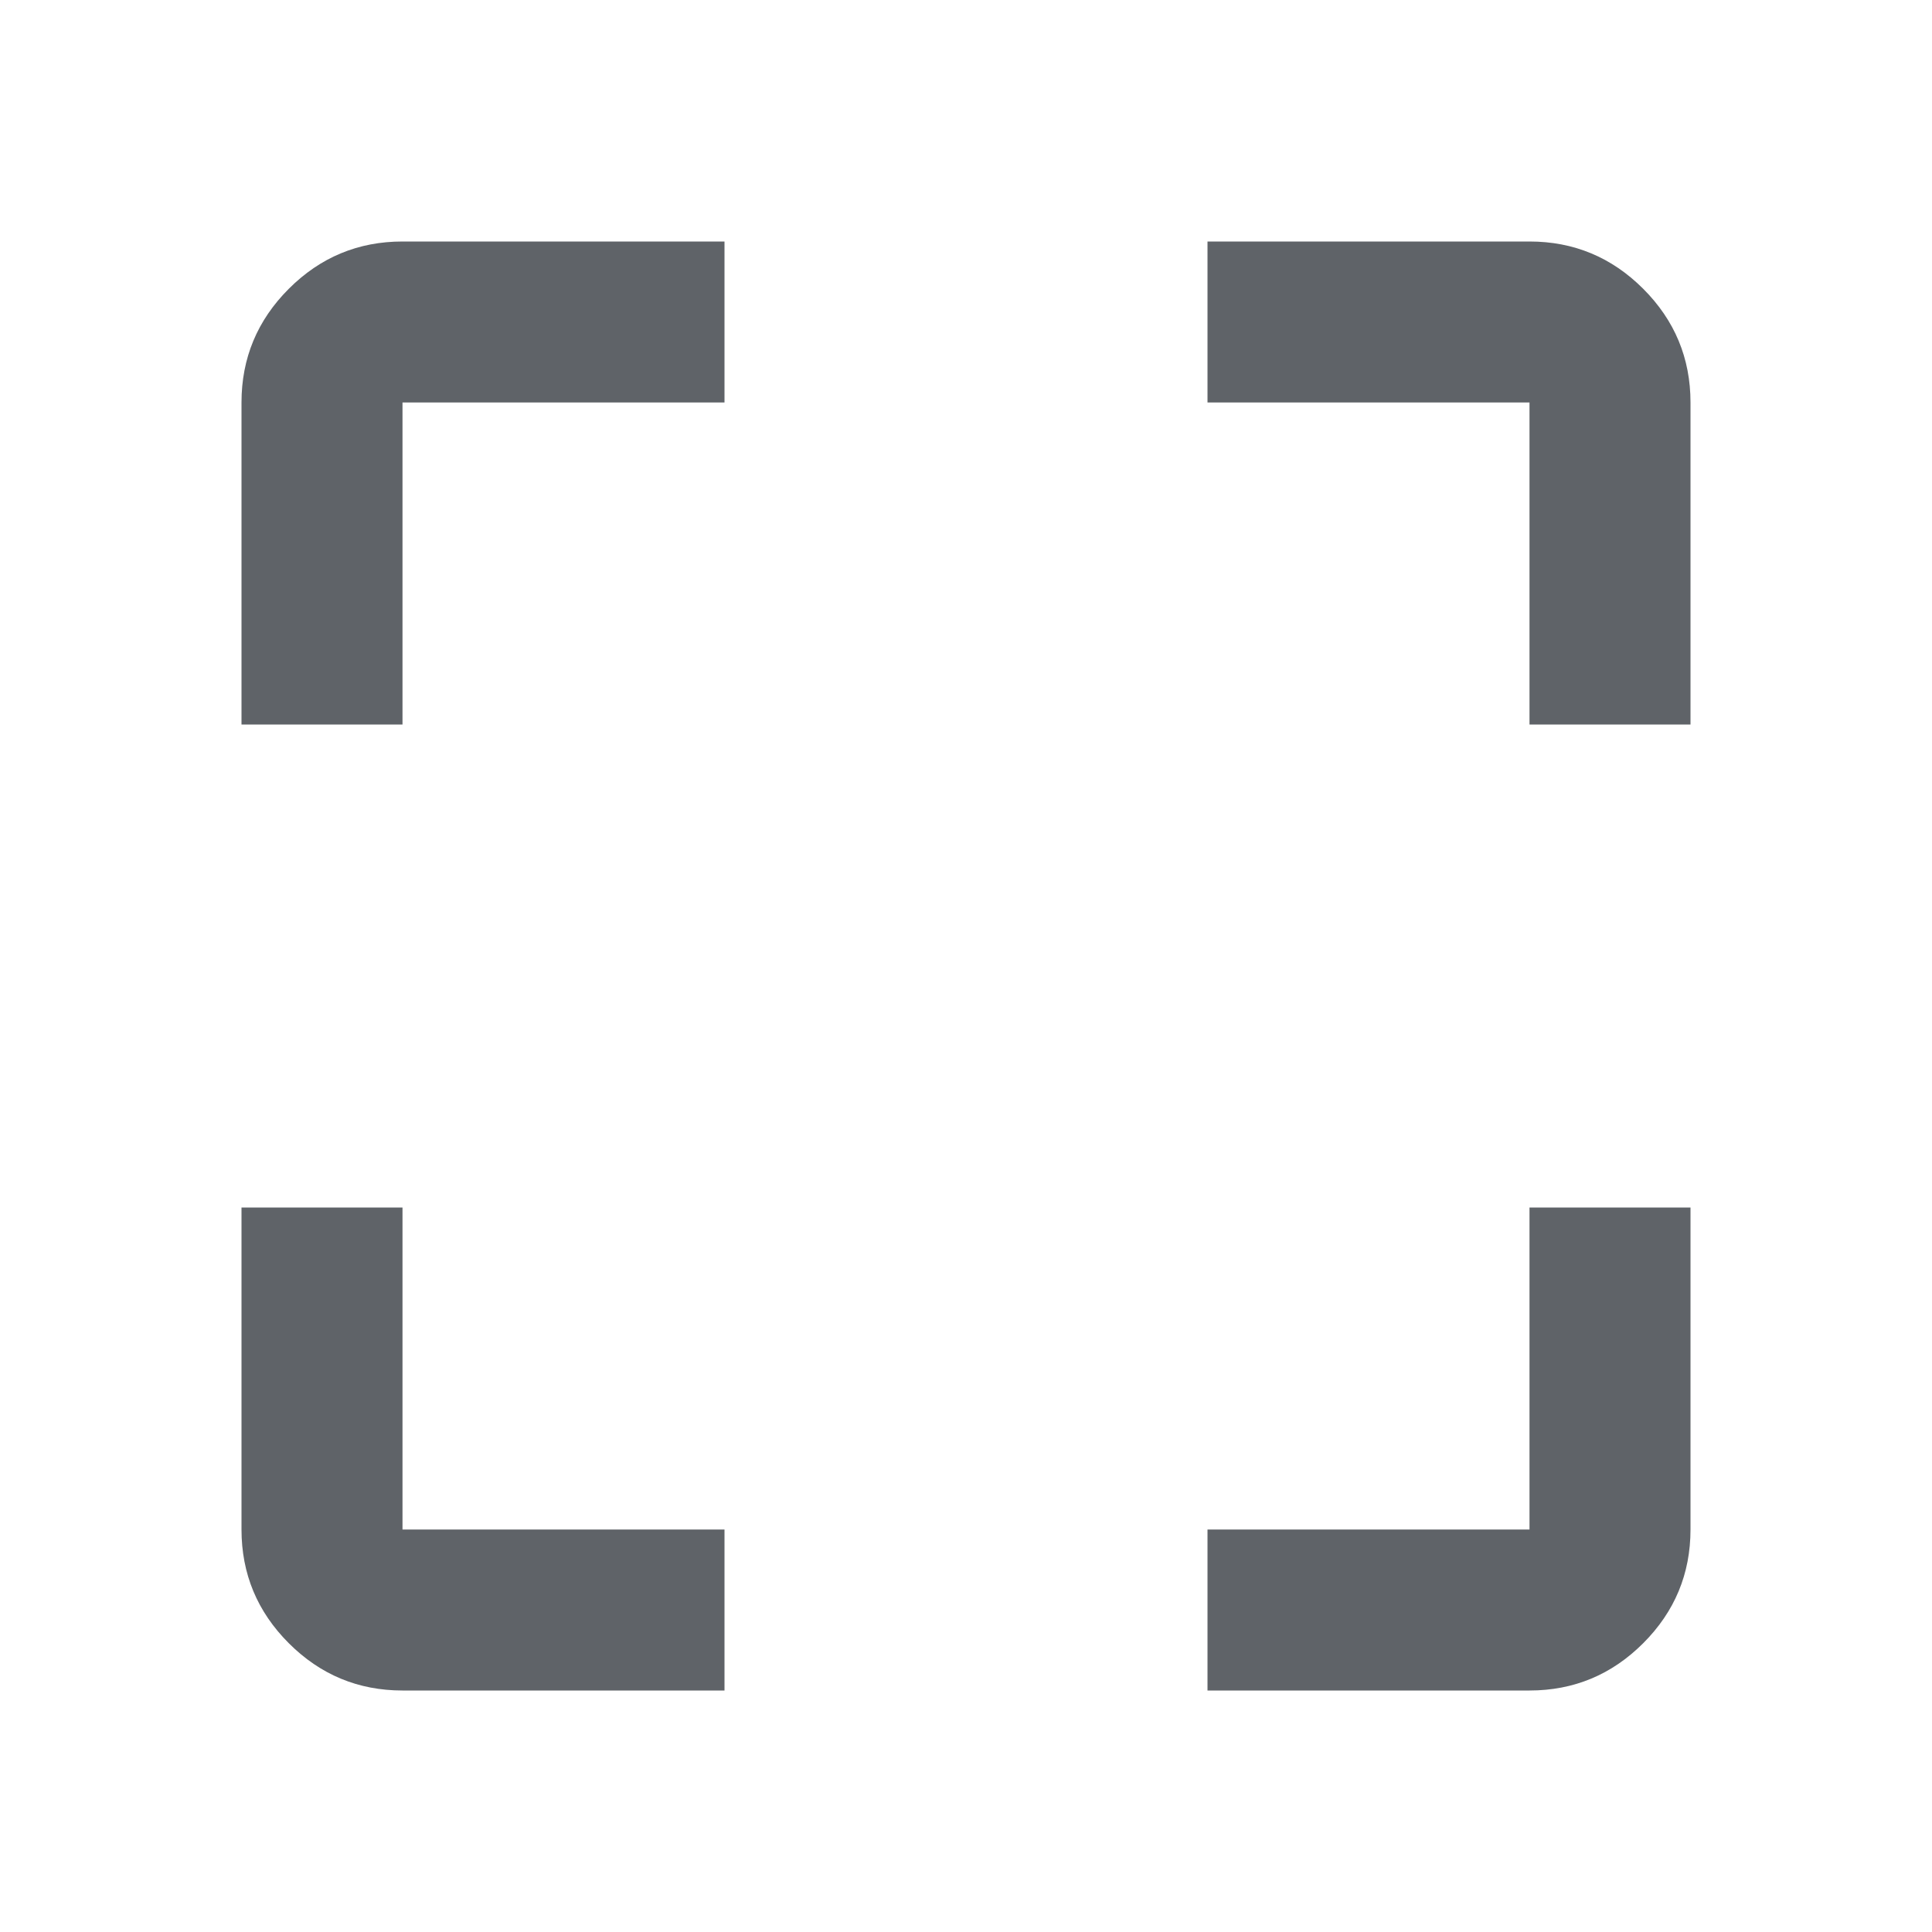
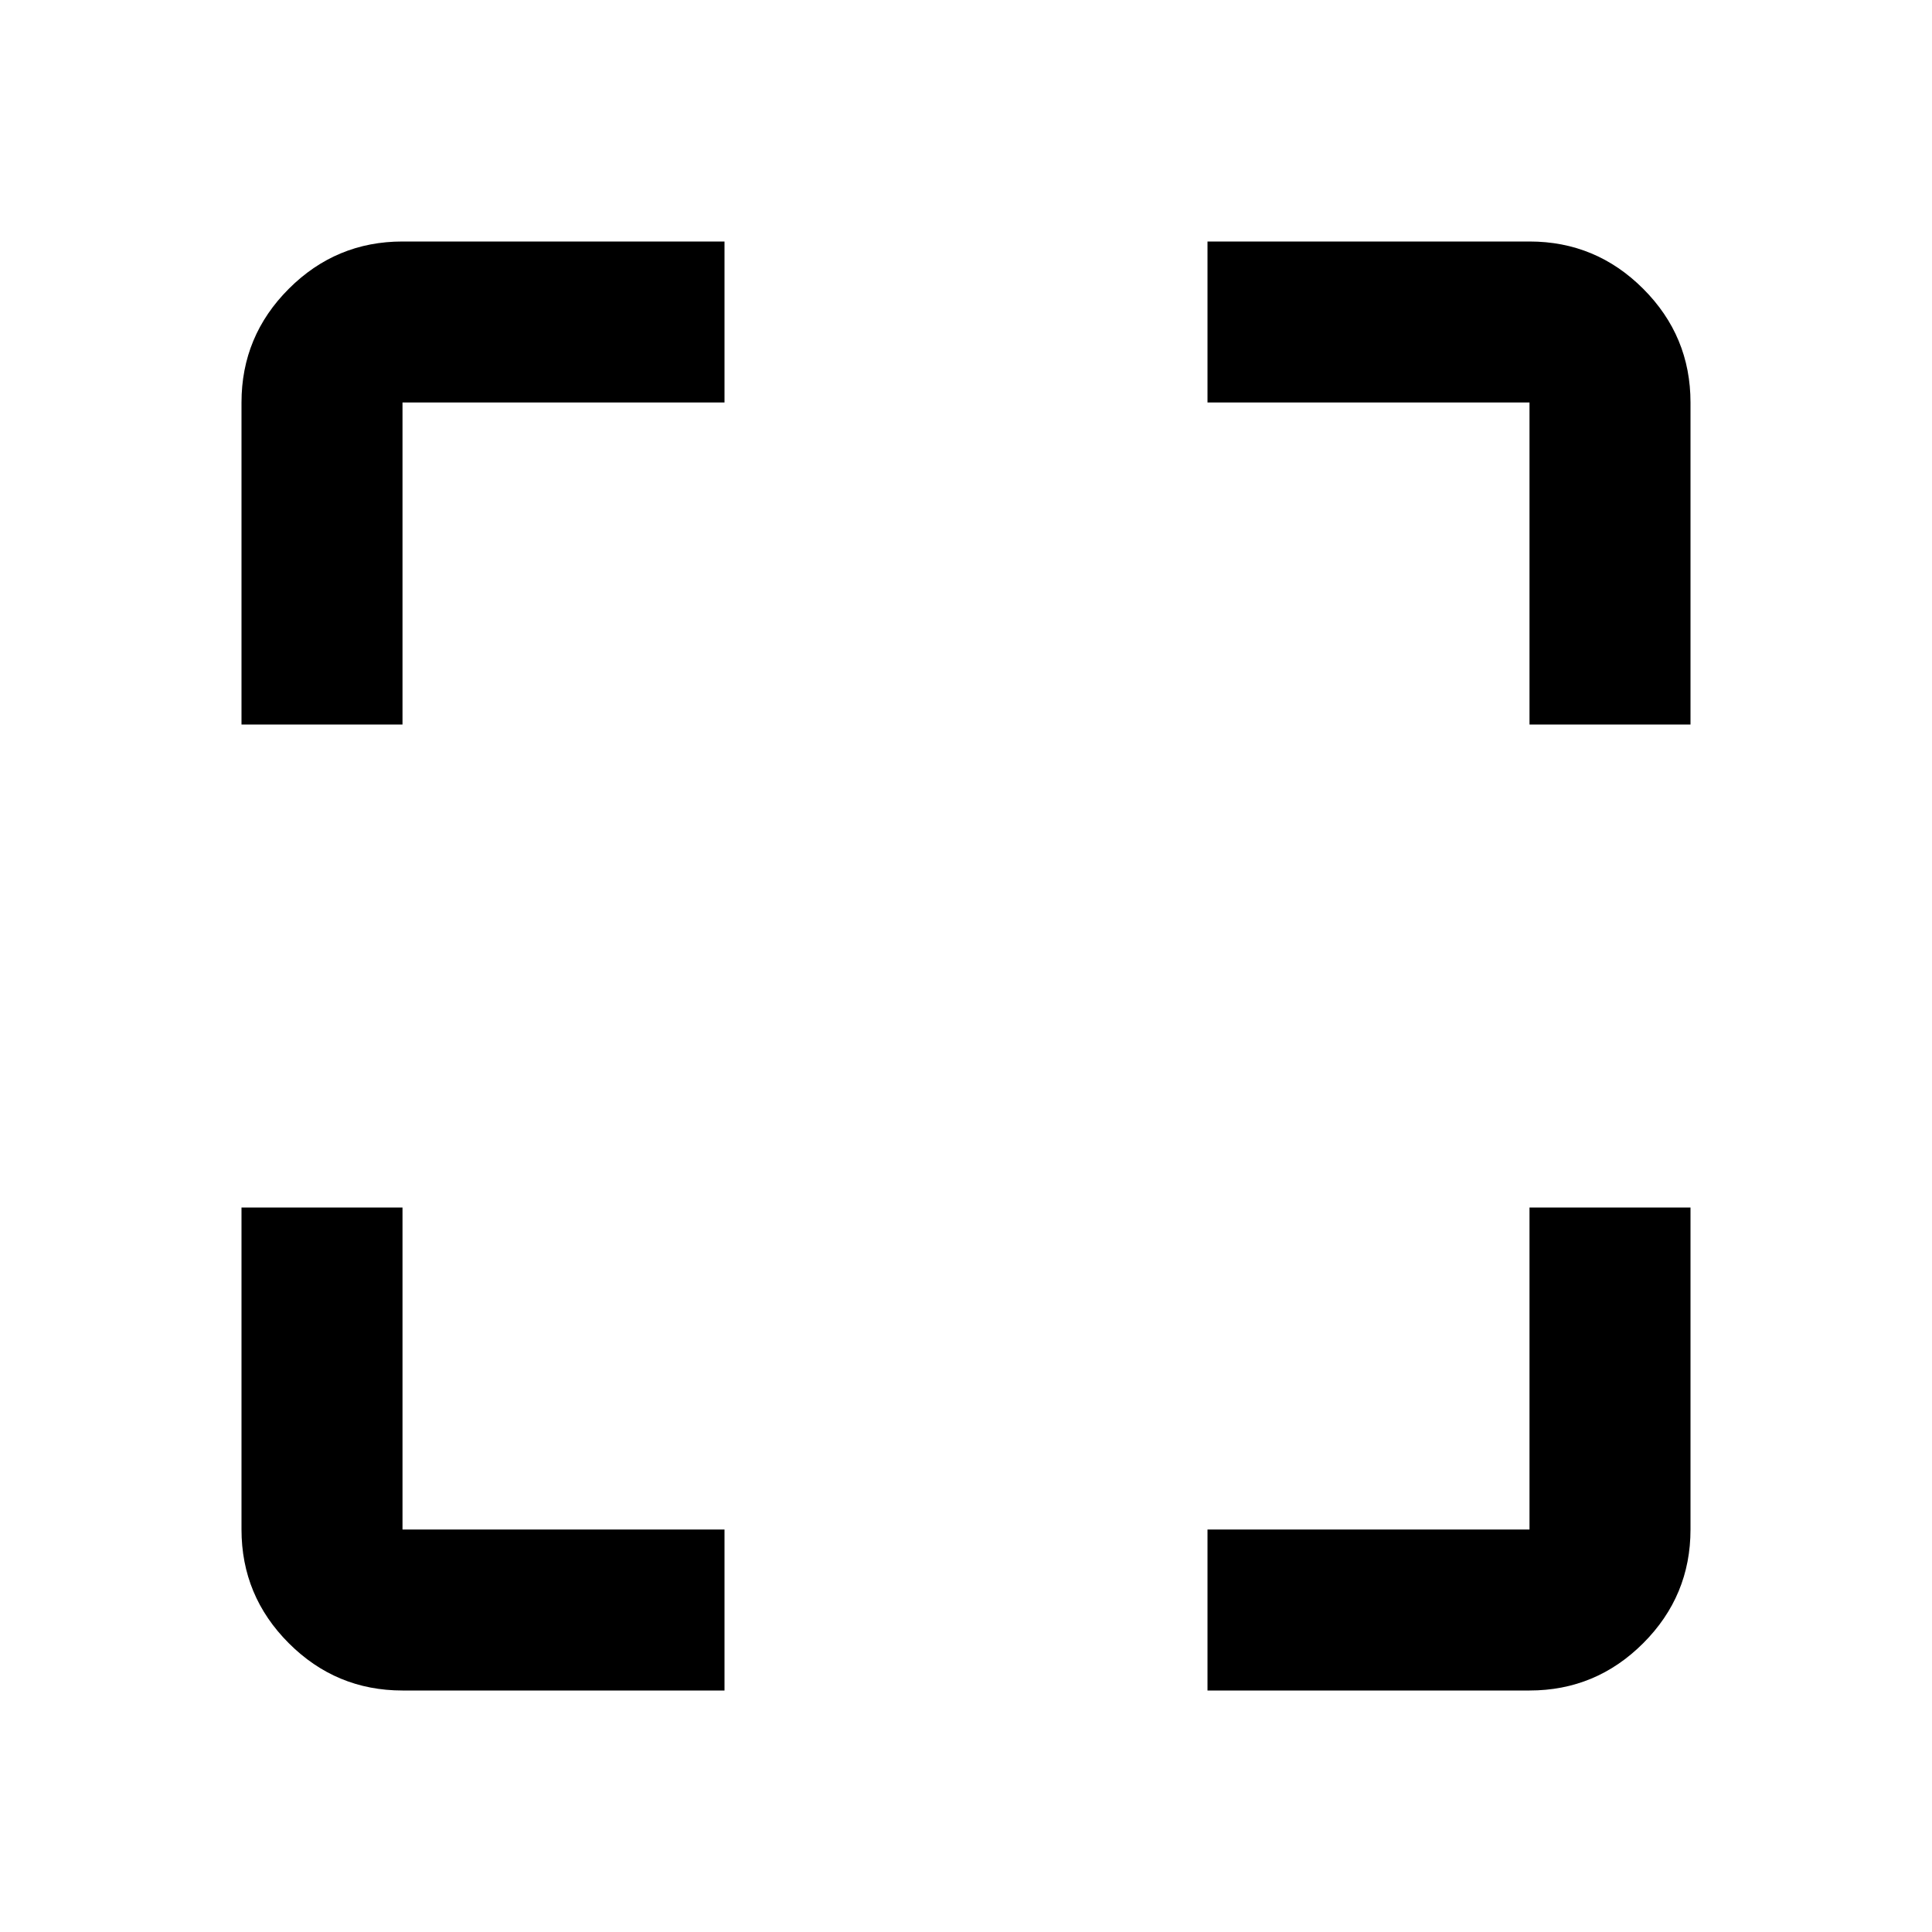
- <svg xmlns="http://www.w3.org/2000/svg" height="24px" viewBox="0 -960 960 960" width="24px" fill="#5f6368">
+ <svg xmlns="http://www.w3.org/2000/svg" height="24px" viewBox="0 -960 960 960" width="24px" fill="#000000">
  <path d="M200-120q-33 0-56.5-23.5T120-200v-160h80v160h160v80H200Zm400 0v-80h160v-160h80v160q0 33-23.5 56.5T760-120H600ZM120-600v-160q0-33 23.5-56.5T200-840h160v80H200v160h-80Zm640 0v-160H600v-80h160q33 0 56.5 23.5T840-760v160h-80Z" />
</svg>
